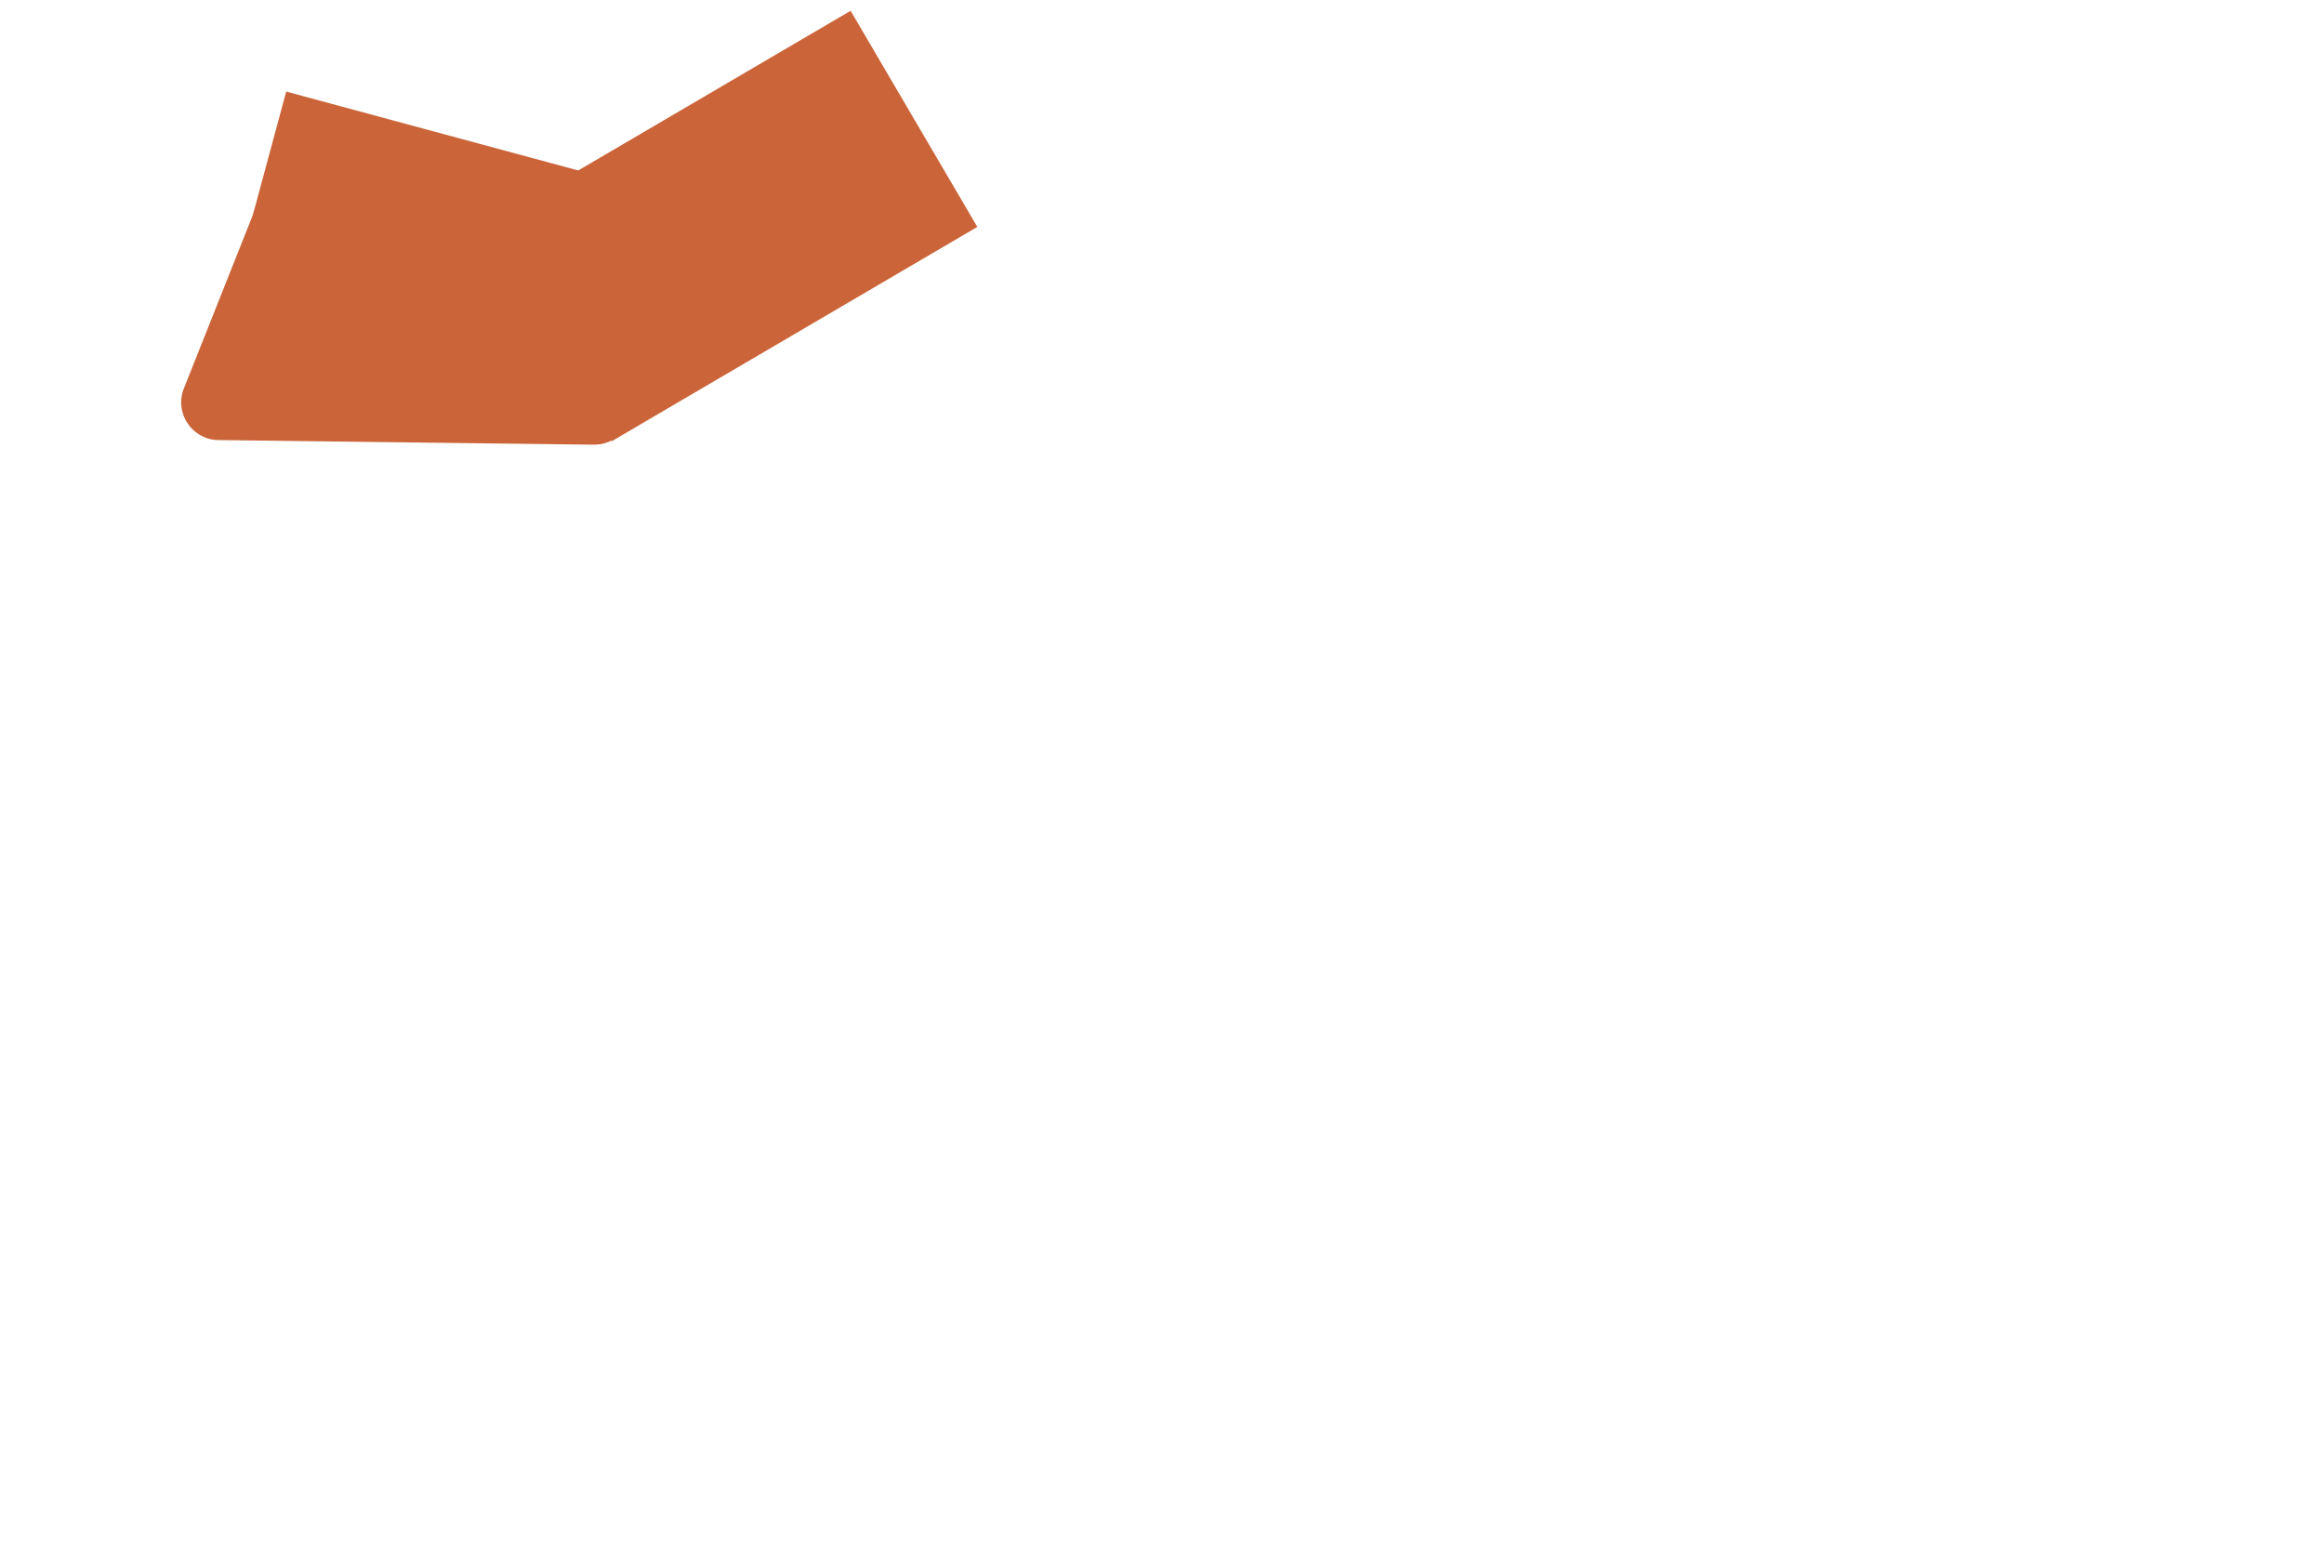
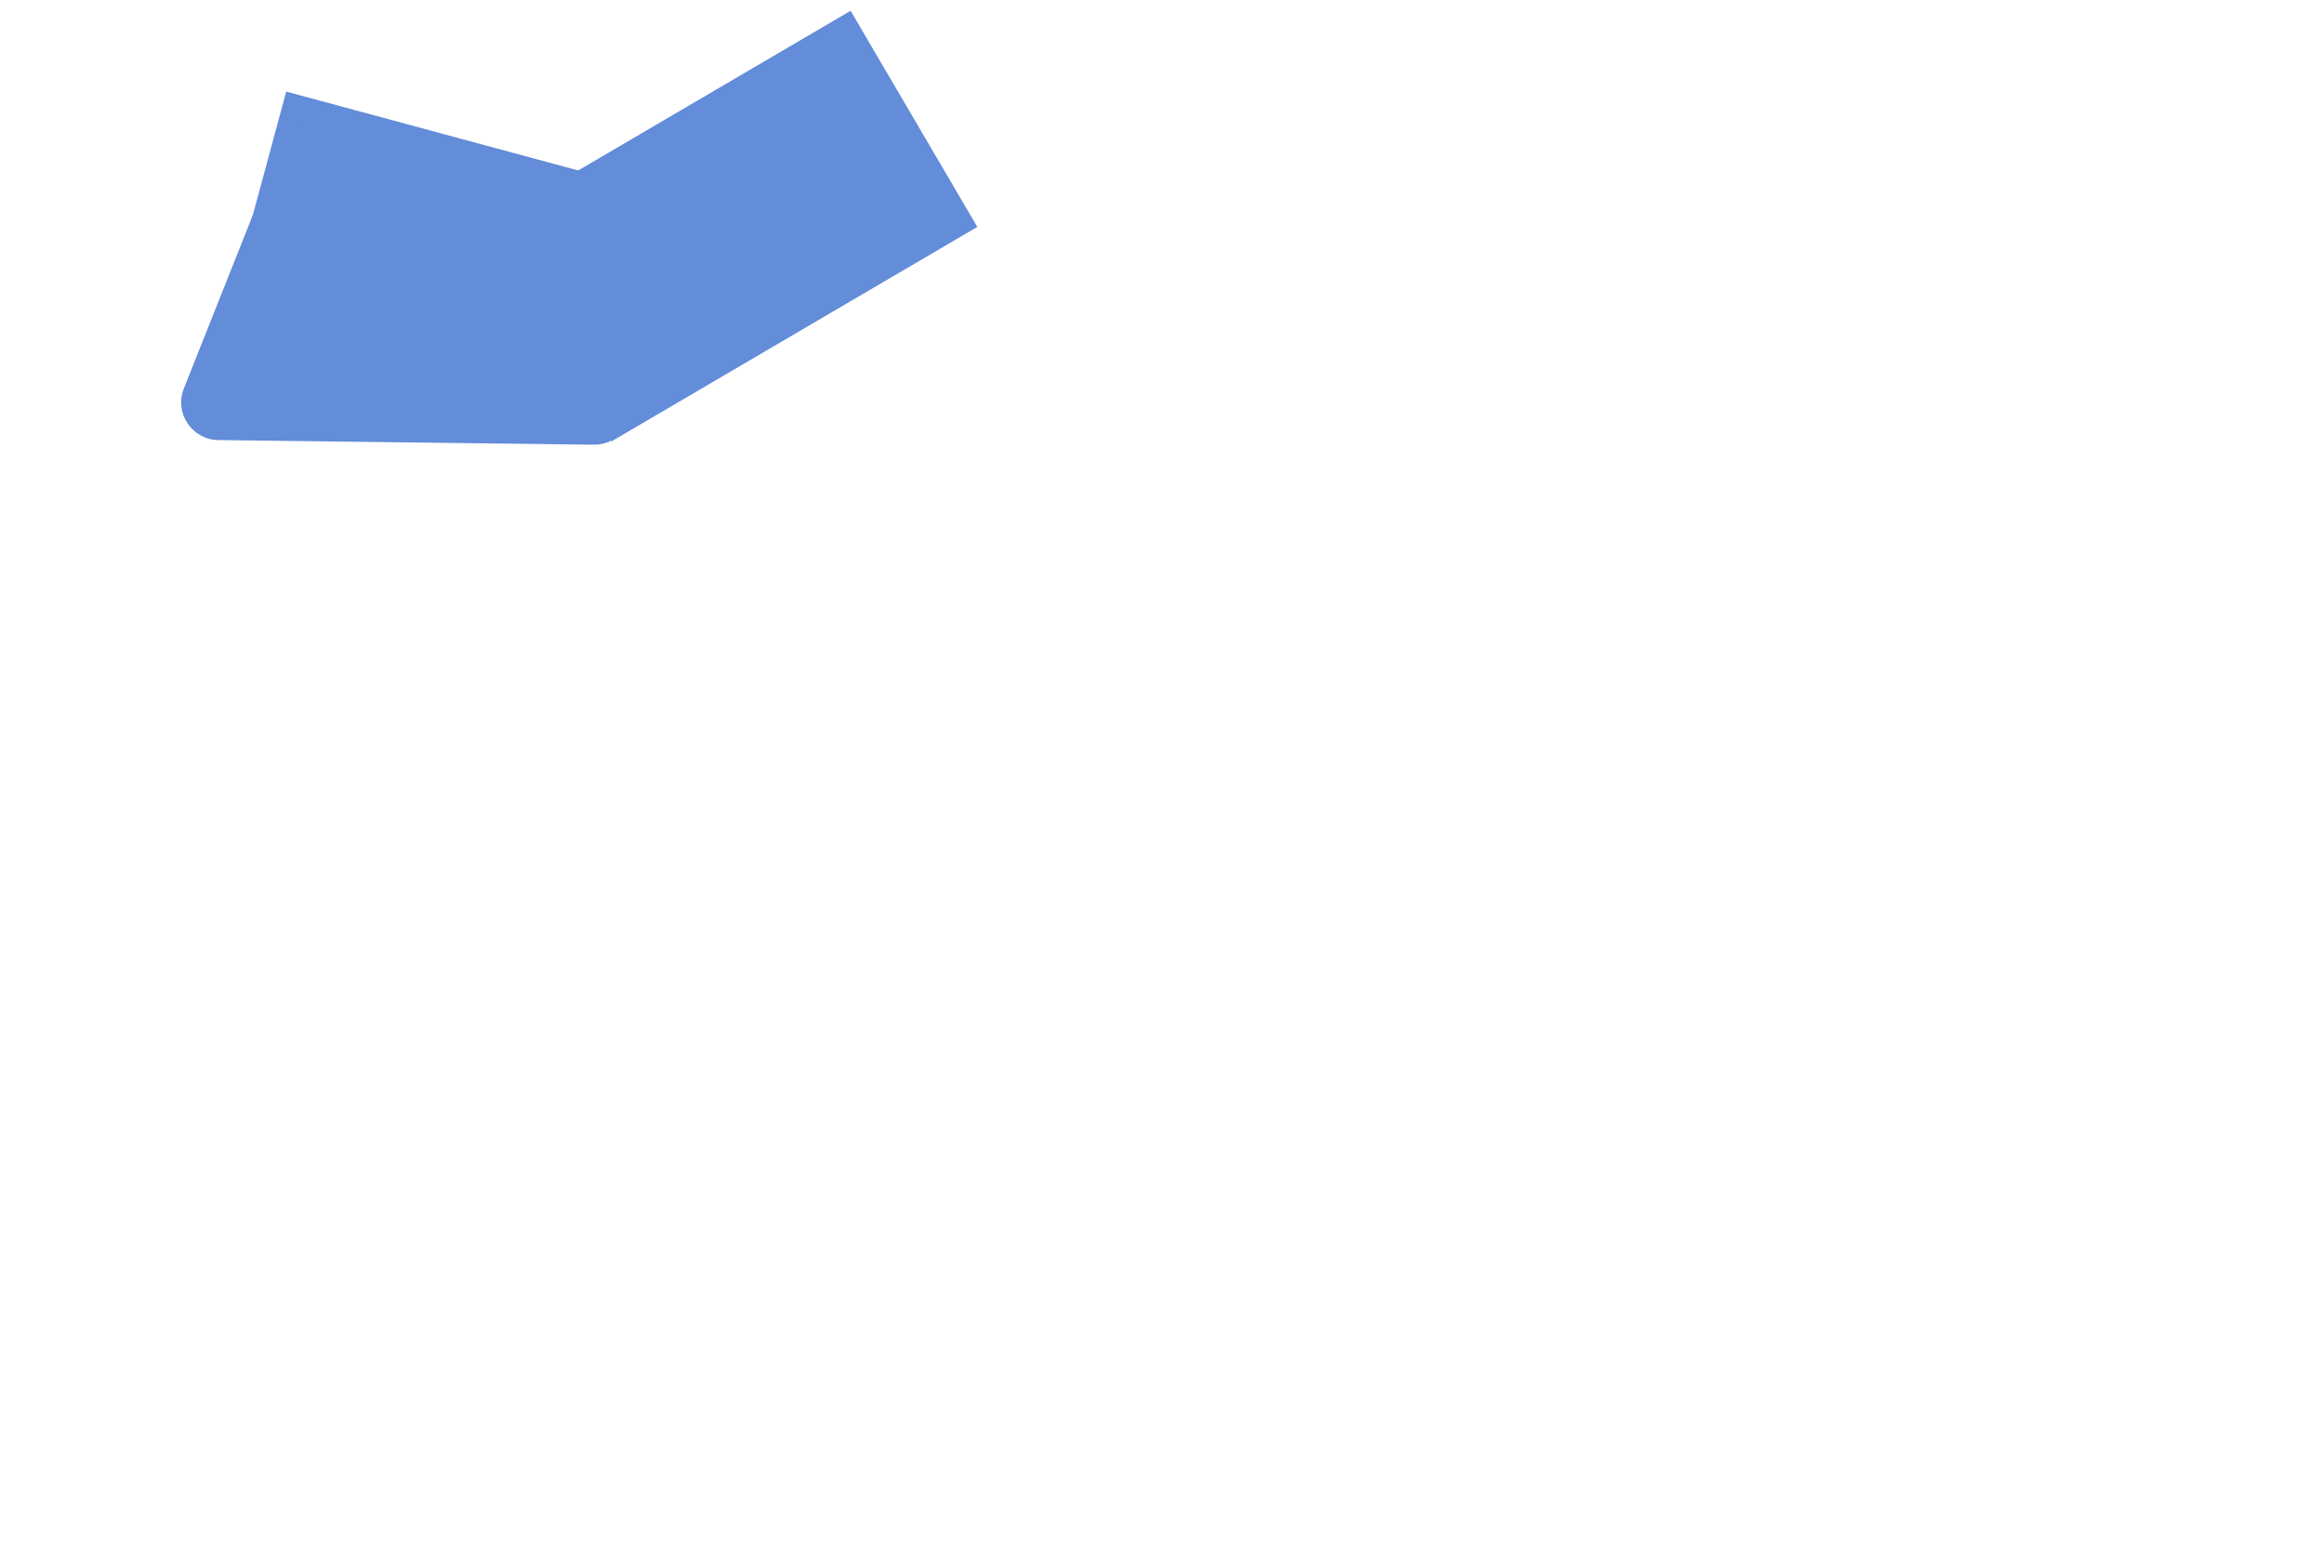
<svg xmlns="http://www.w3.org/2000/svg" preserveAspectRatio="none" overflow="visible" style="display: block;" width="431.436" height="291.089" viewBox="0 0 431.436 291.089" fill="none">
  <g id="sleeve-left">
-     <rect id="Rectangle 7" width="46.517" height="74.636" transform="matrix(0.260821 -0.965387 -0.965387 -0.260821 113.053 81.3758)" fill="#CB6539" />
-     <rect id="Rectangle 8" width="46.517" height="78.719" transform="matrix(-0.505756 -0.862677 -0.862677 0.505756 181.436 42.1314)" fill="#CB6539" />
-     <path id="Polygon 9" d="M110.181 82.565C116.598 82.644 119.73 74.767 115.011 70.418L63.804 23.228C60.194 19.901 54.369 21.227 52.555 25.789L34.133 72.123C32.319 76.685 35.642 81.648 40.551 81.709L110.181 82.565Z" fill="#CB6539" />
+     <rect id="Rectangle 7" width="46.517" height="74.636" transform="matrix(0.260821 -0.965387 -0.965387 -0.260821 113.053 81.3758)" fill="#638CD9" />
+     <rect id="Rectangle 8" width="46.517" height="78.719" transform="matrix(-0.505756 -0.862677 -0.862677 0.505756 181.436 42.1314)" fill="#638CD9" />
+     <path id="Polygon 9" d="M110.181 82.565C116.598 82.644 119.73 74.767 115.011 70.418L63.804 23.228C60.194 19.901 54.369 21.227 52.555 25.789L34.133 72.123C32.319 76.685 35.642 81.648 40.551 81.709L110.181 82.565Z" fill="#638CD9" />
  </g>
</svg>
